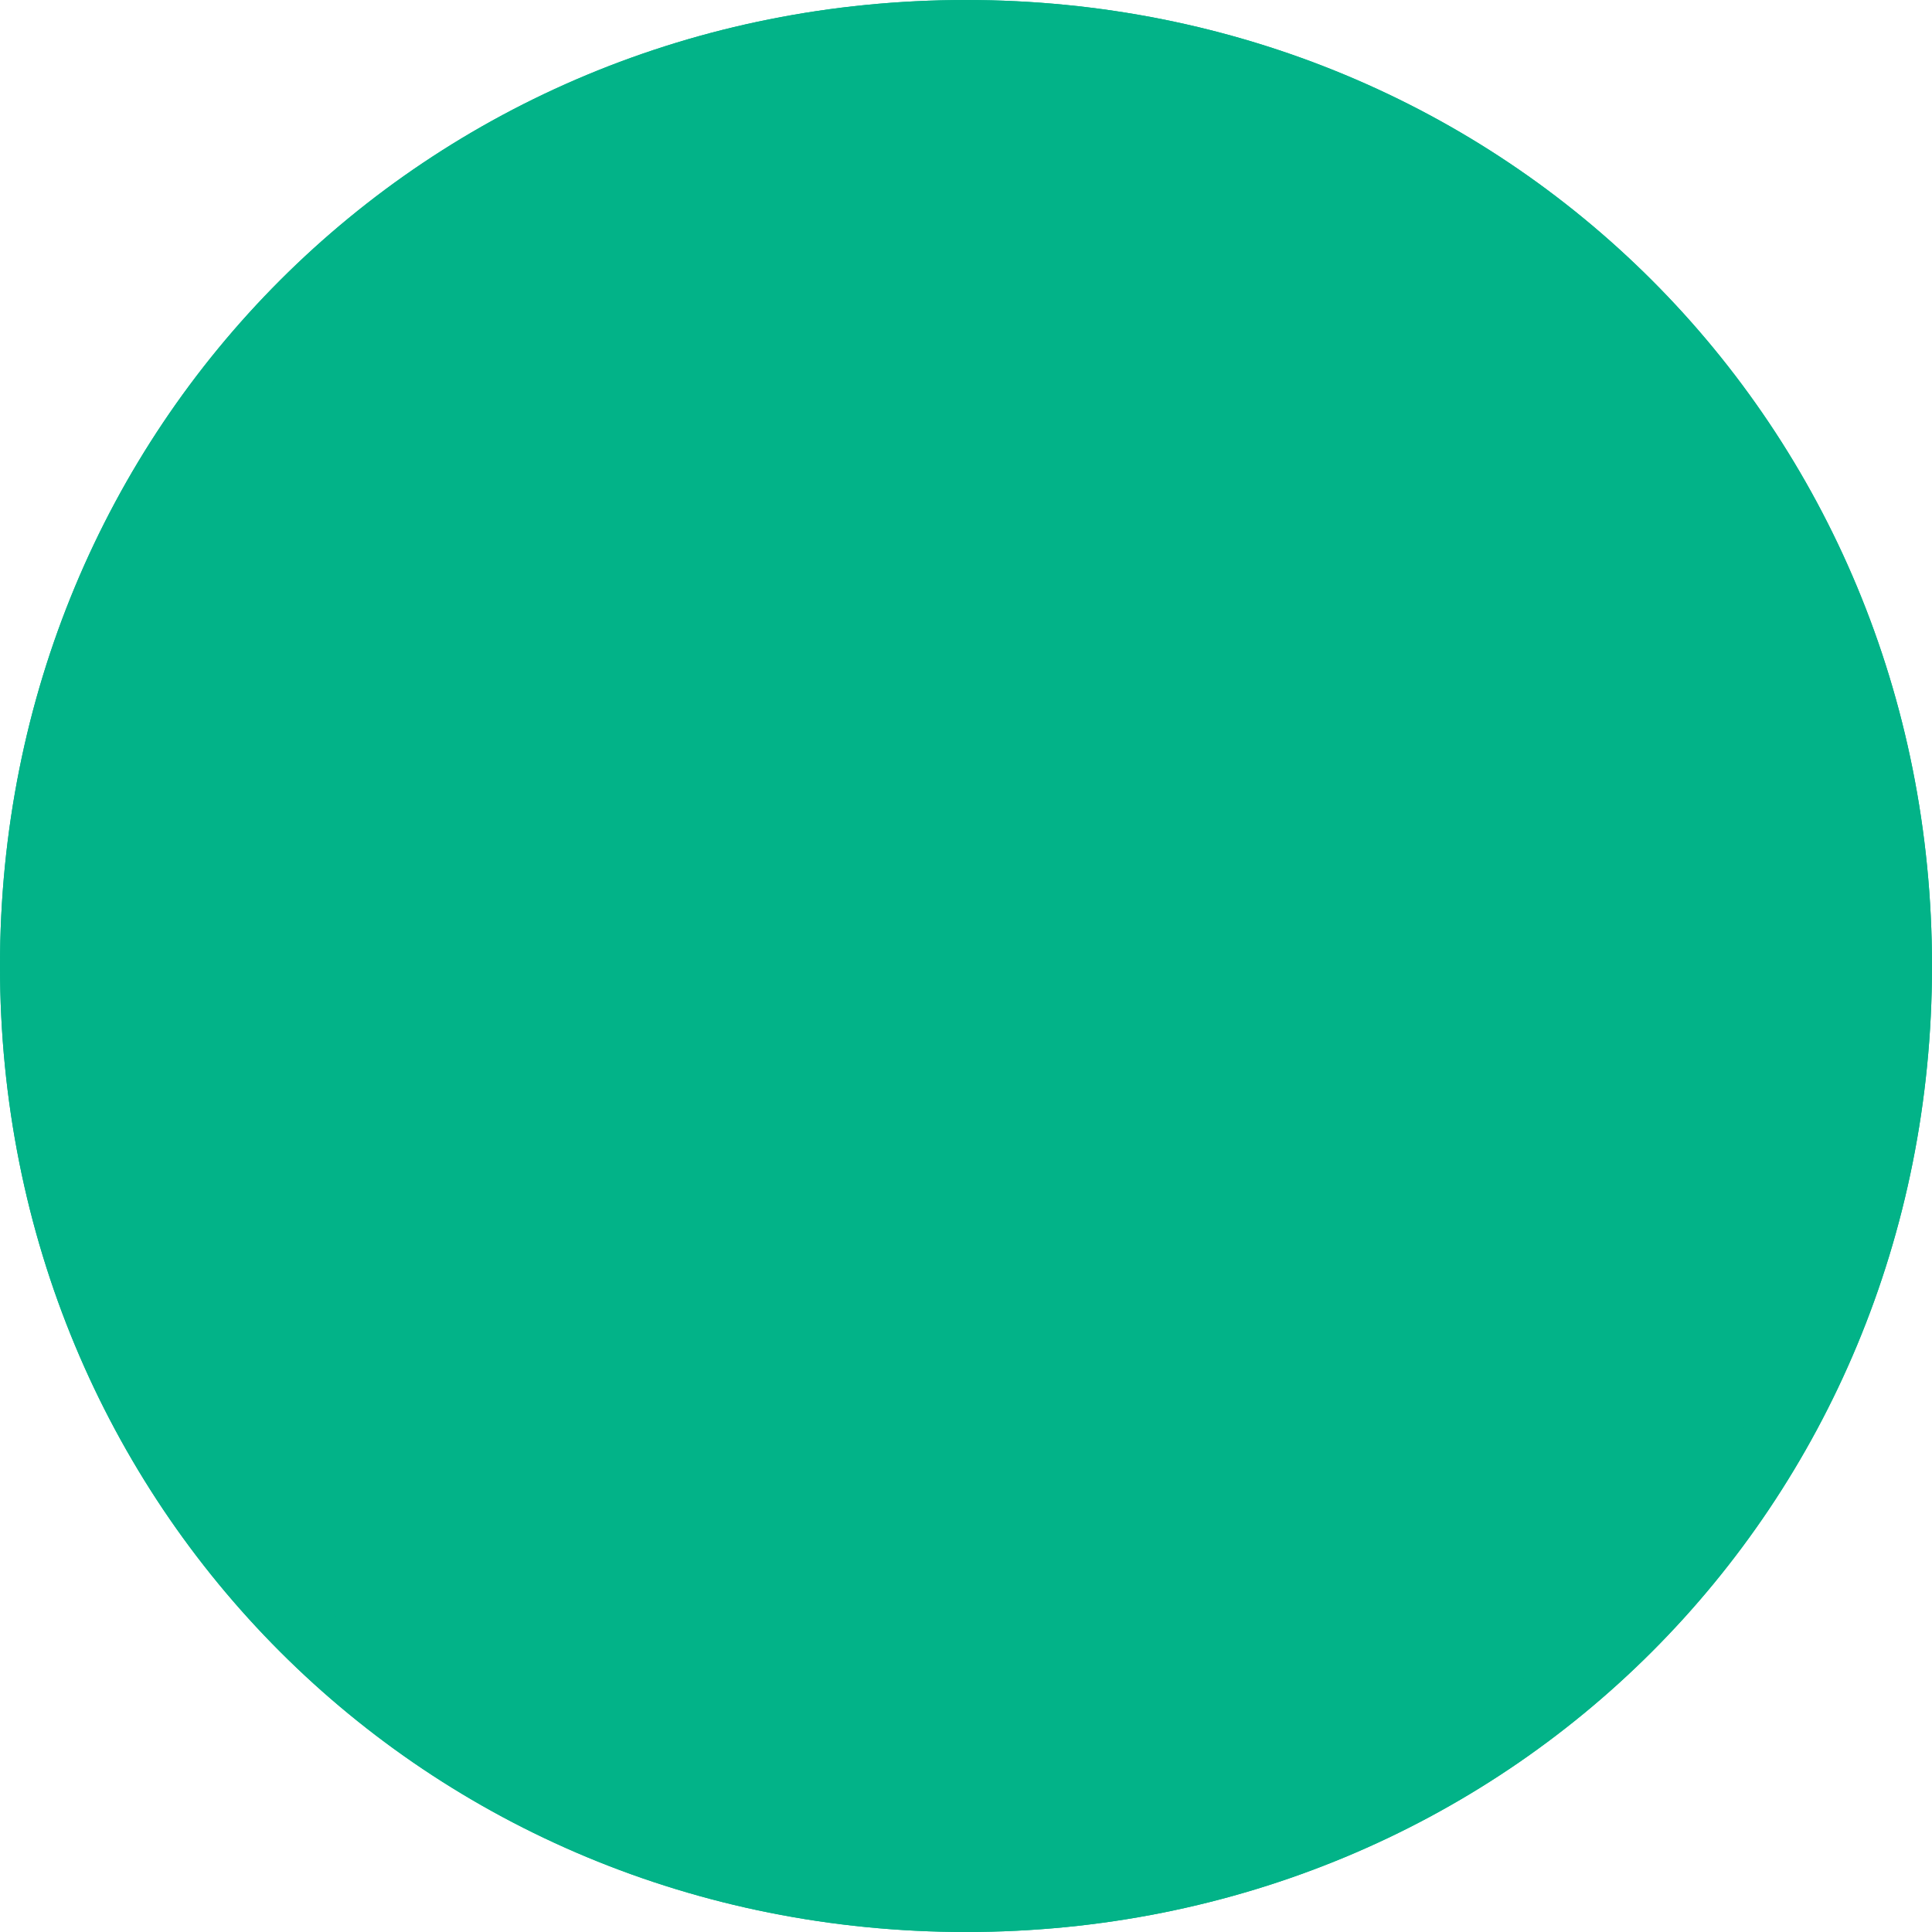
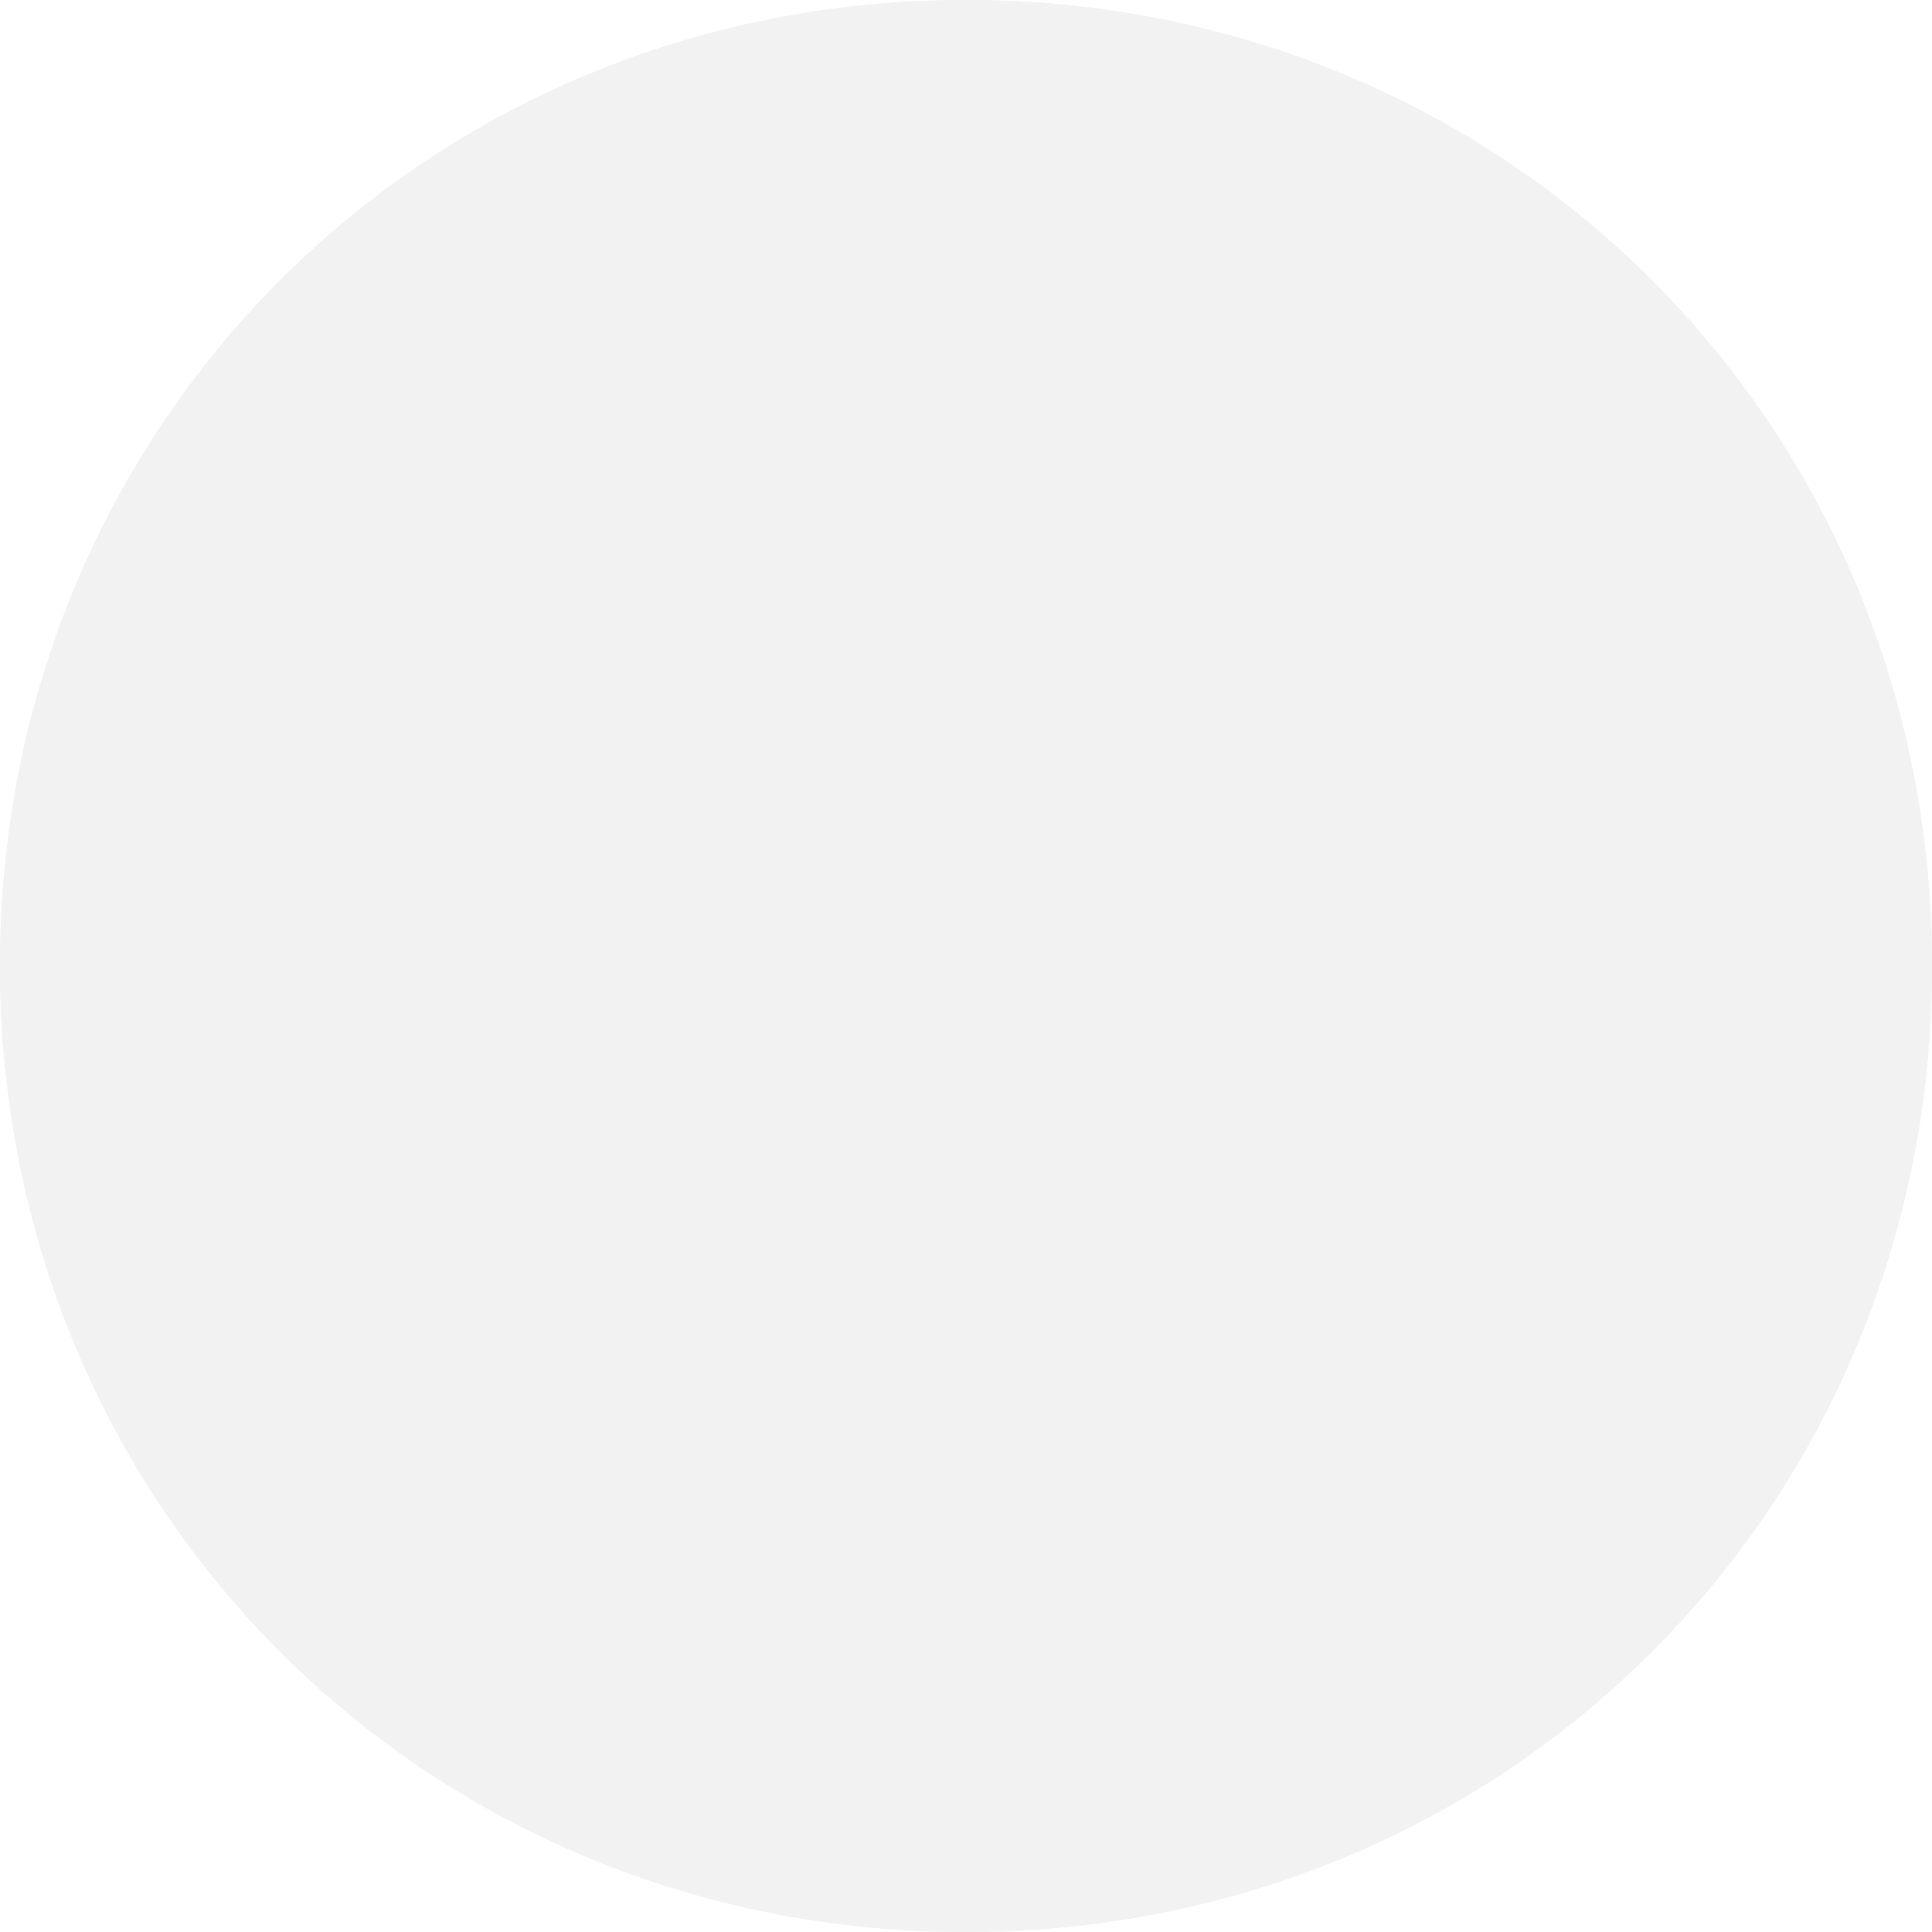
- <svg xmlns="http://www.w3.org/2000/svg" version="1.1" width="30px" height="30px">
-   <g transform="matrix(1 0 0 1 -1588 -1315 )">
-     <path d="M 1603 1315  C 1611.4 1315  1618 1321.6  1618 1330  C 1618 1338.4  1611.4 1345  1603 1345  C 1594.6 1345  1588 1338.4  1588 1330  C 1588 1321.6  1594.6 1315  1603 1315  Z " fill-rule="nonzero" fill="#02b388" stroke="none" />
-     <path d="M 1603 1315.5  C 1611.12 1315.5  1617.5 1321.88  1617.5 1330  C 1617.5 1338.12  1611.12 1344.5  1603 1344.5  C 1594.88 1344.5  1588.5 1338.12  1588.5 1330  C 1588.5 1321.88  1594.88 1315.5  1603 1315.5  Z " stroke-width="1" stroke="#02b388" fill="none" />
+ <svg xmlns="http://www.w3.org/2000/svg" version="1.1" width="25px" height="25px">
+   <g transform="matrix(1 0 0 1 -1306 -303 )">
+     <path d="M 1318.5 303  C 1325.5 303  1331 308.5  1331 315.5  C 1331 322.5  1325.5 328  1318.5 328  C 1311.5 328  1306 322.5  1306 315.5  C 1306 308.5  1311.5 303  1318.5 303  Z " fill-rule="nonzero" fill="#f2f2f2" stroke="none" />
+     <path d="M 1318.5 303.5  C 1325.22 303.5  1330.5 308.78  1330.5 315.5  C 1330.5 322.22  1325.22 327.5  1318.5 327.5  C 1311.78 327.5  1306.5 322.22  1306.5 315.5  C 1306.5 308.78  1311.78 303.5  1318.5 303.5  Z " stroke-width="1" stroke="#f2f2f2" fill="none" />
  </g>
</svg>
